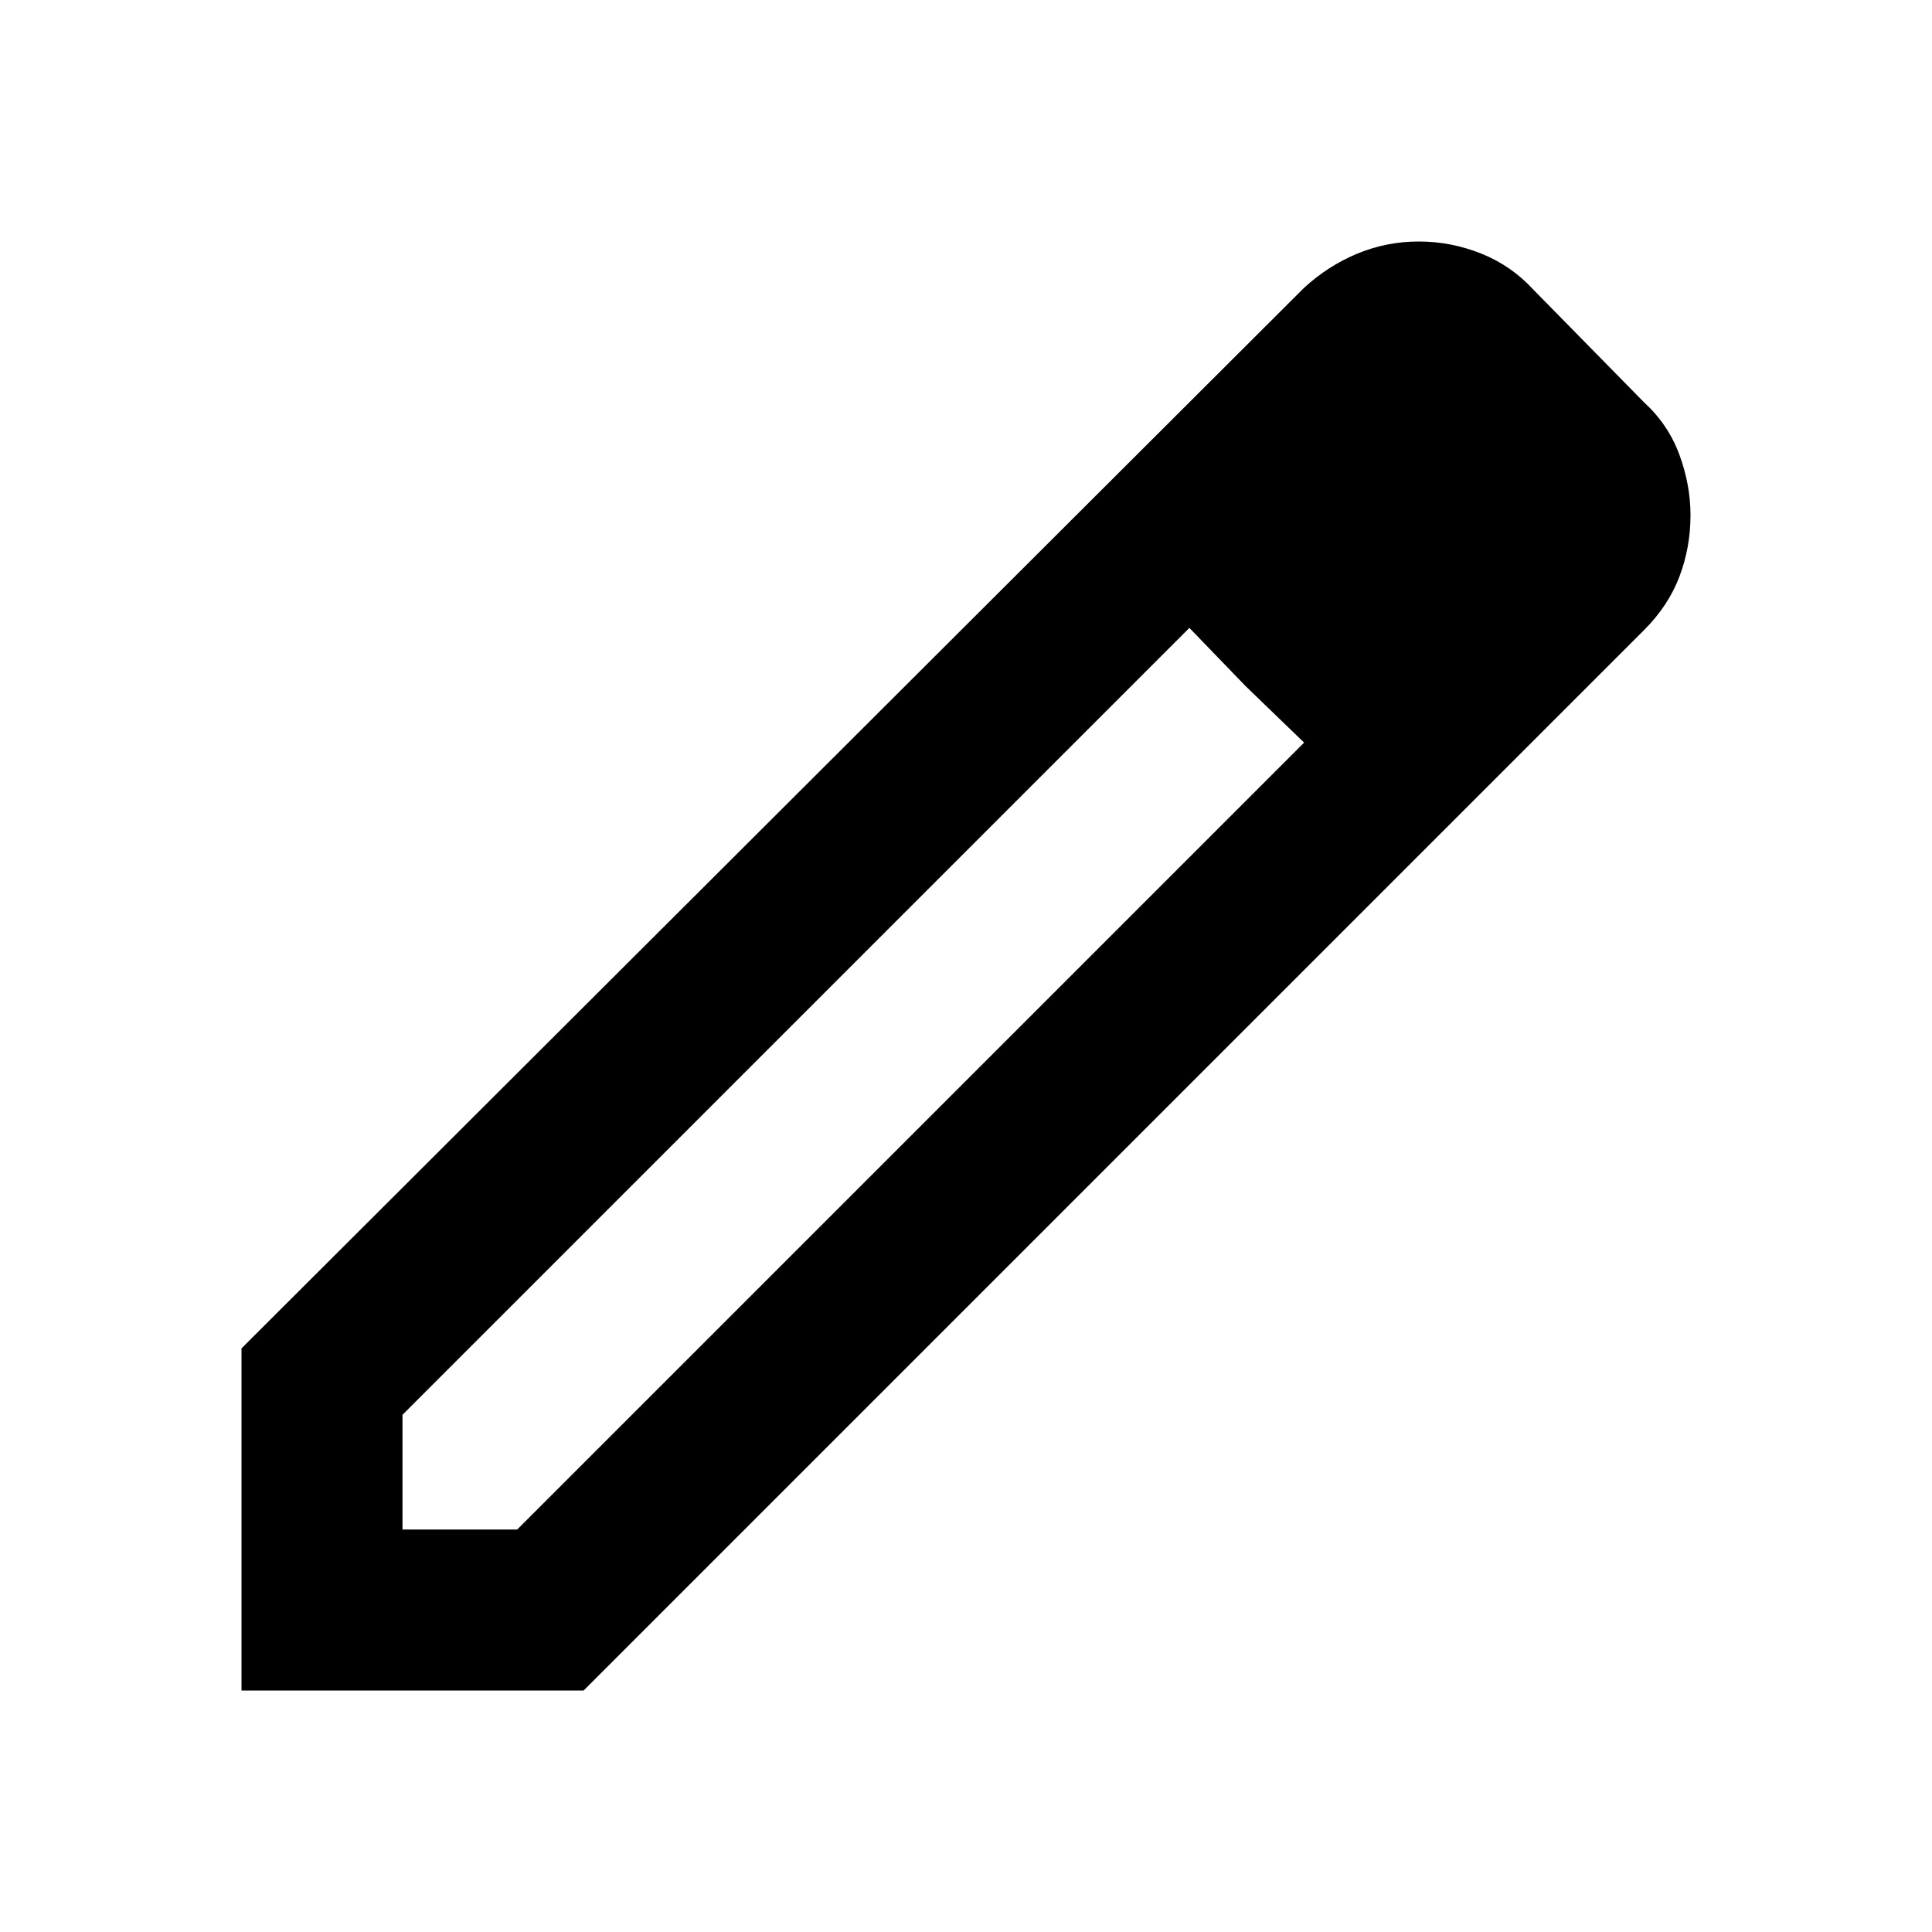
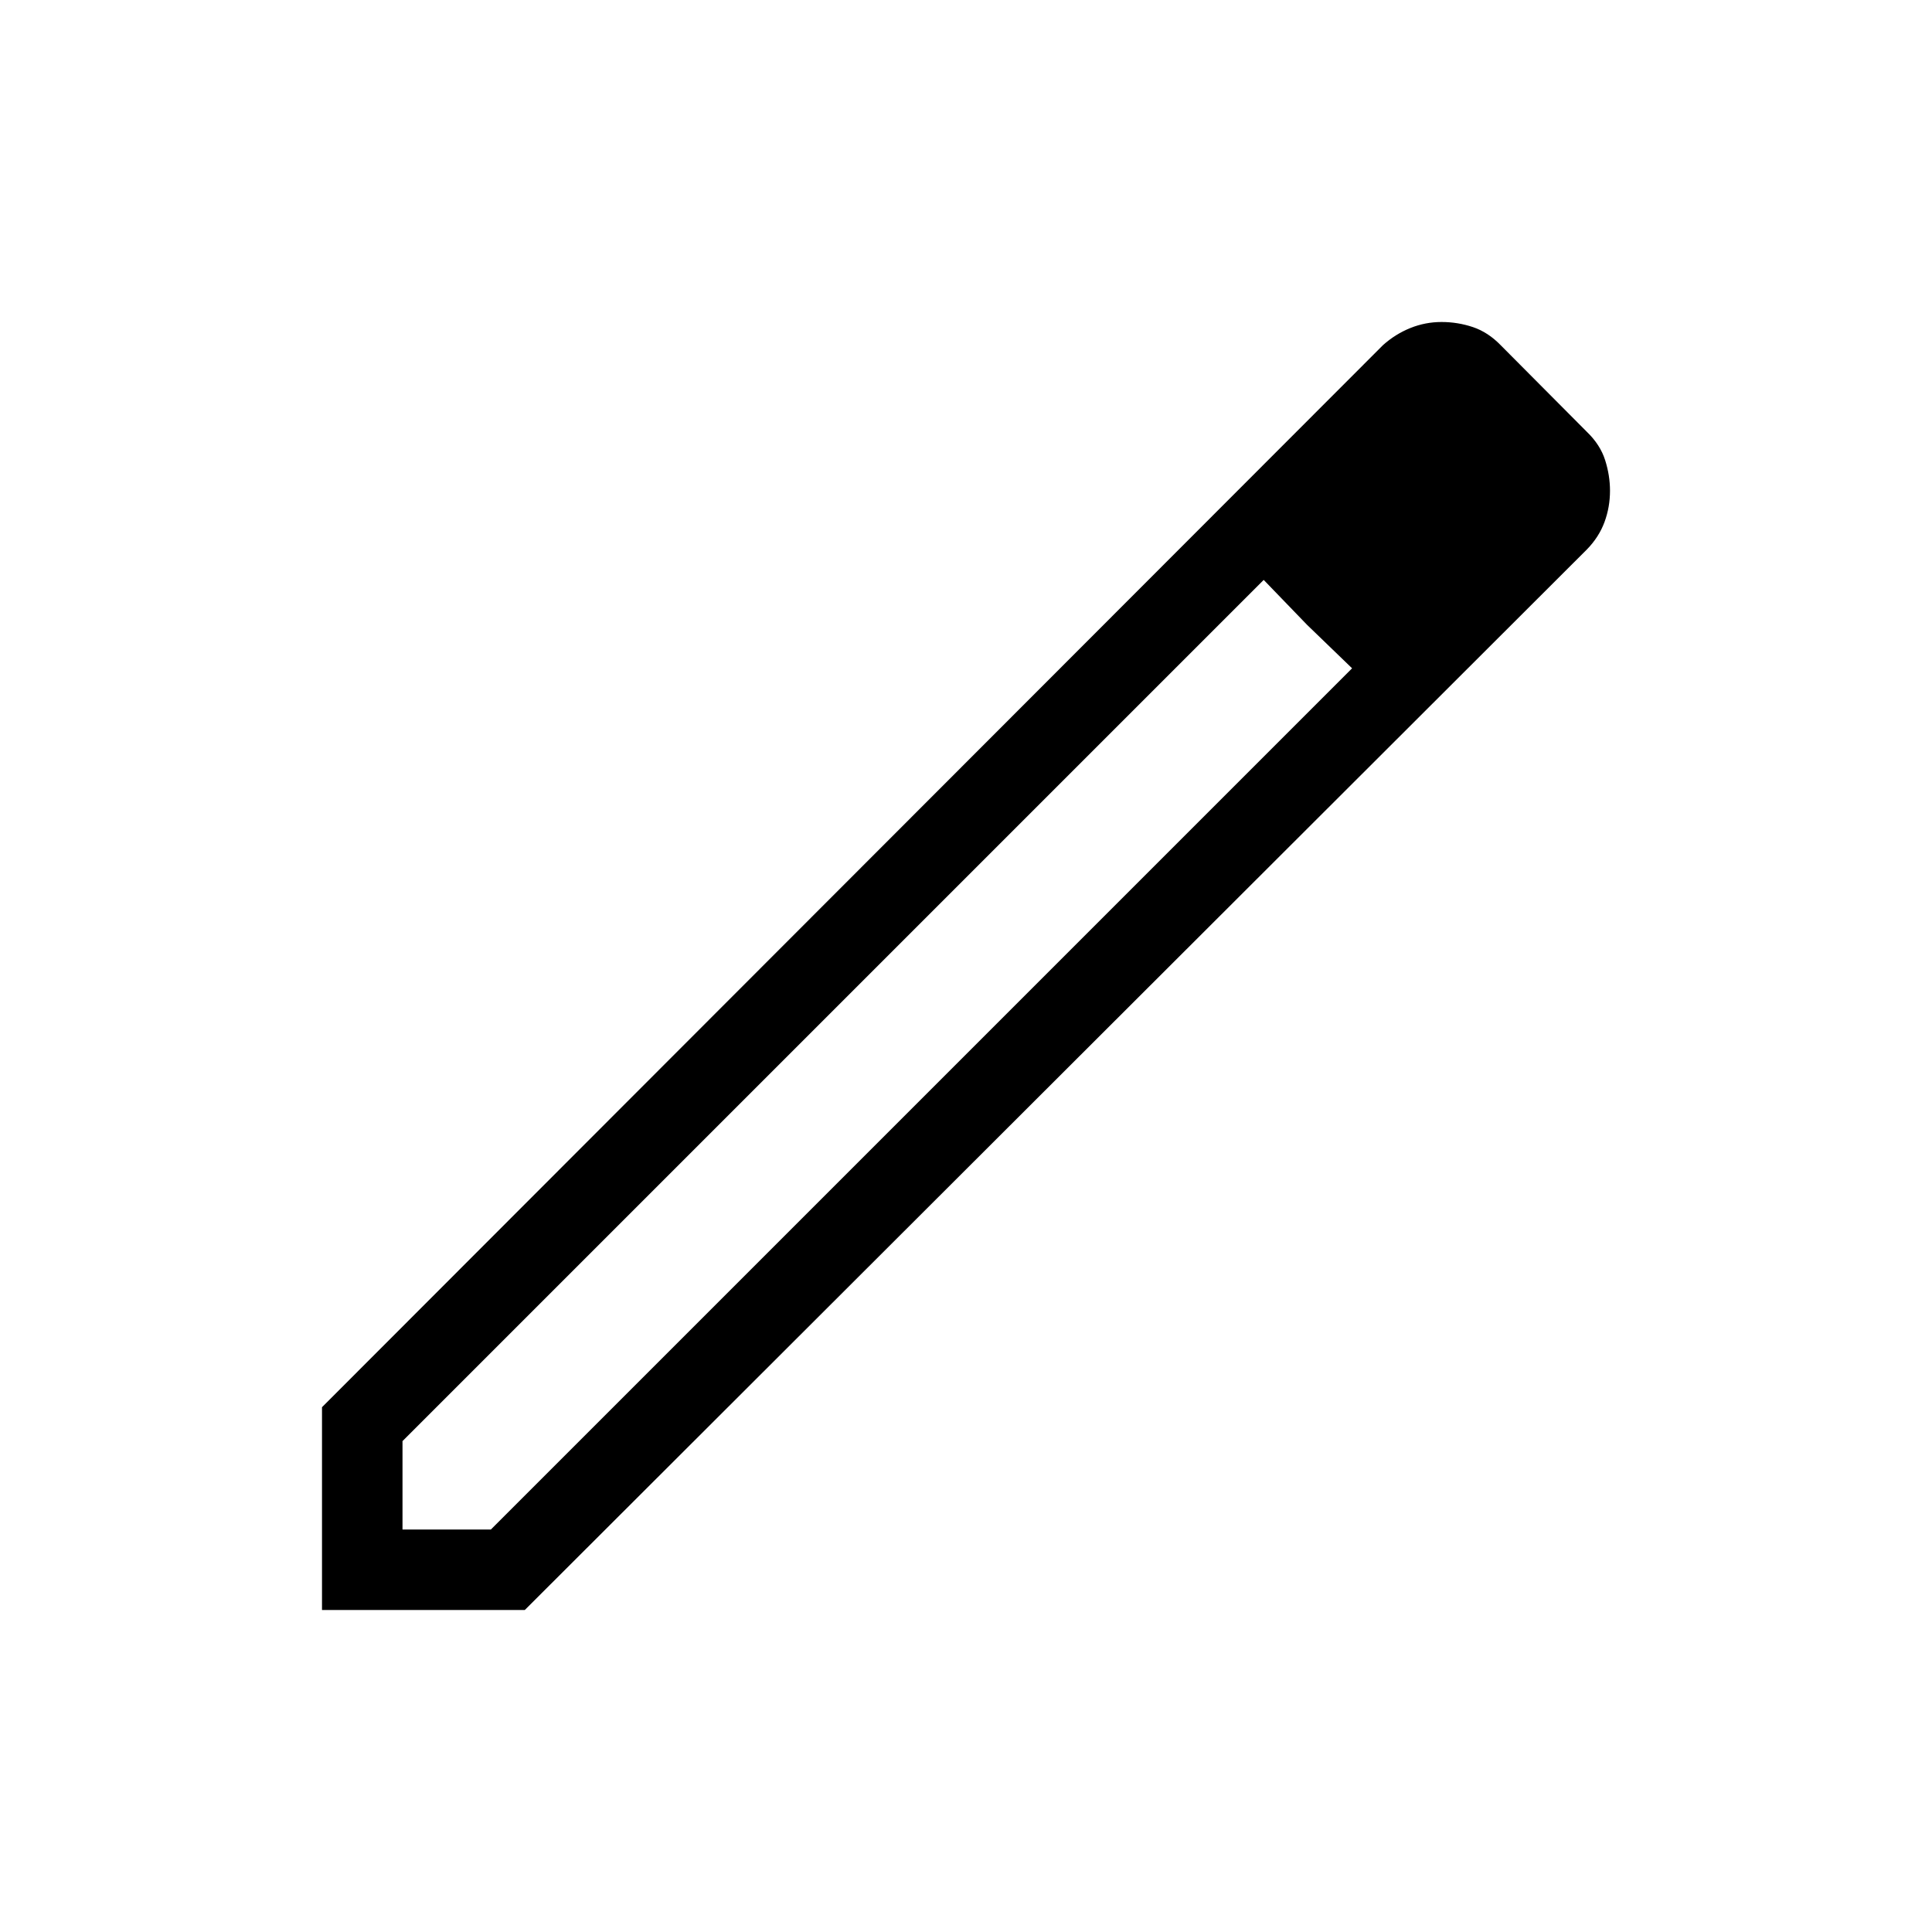
<svg xmlns="http://www.w3.org/2000/svg" height="24" viewBox="0 -960 960 960" width="24">
-   <path d="M200-200h57l391-391-57-57-391 391v57Zm-80 80v-170l528-527q12-11 26.5-17t30.5-6q16 0 31 6t26 18l55 56q12 11 17.5 26t5.5 30q0 16-5.5 30.5T817-647L290-120H120Zm640-584-56-56 56 56Zm-141 85-28-29 57 57-29-28Z" />
+   <path d="M200-200h43.923l427.923-427.923-43.923-43.923L200-243.923V-200Zm-40 40v-100.769l527.231-527.77q6.146-5.481 13.573-8.471 7.427-2.99 15.486-2.99 8.06 0 15.616 2.538 7.556 2.539 13.94 9.154l42.693 42.923q6.615 6.385 9.038 14.008Q800-723.754 800-716.131q0 8.131-2.741 15.558-2.74 7.427-8.72 13.573l-527.77 527H160Zm600.769-556.308-44.461-44.461 44.461 44.461Zm-111.27 66.809-21.576-22.347 43.923 43.923-22.347-21.576Z" />
</svg>
